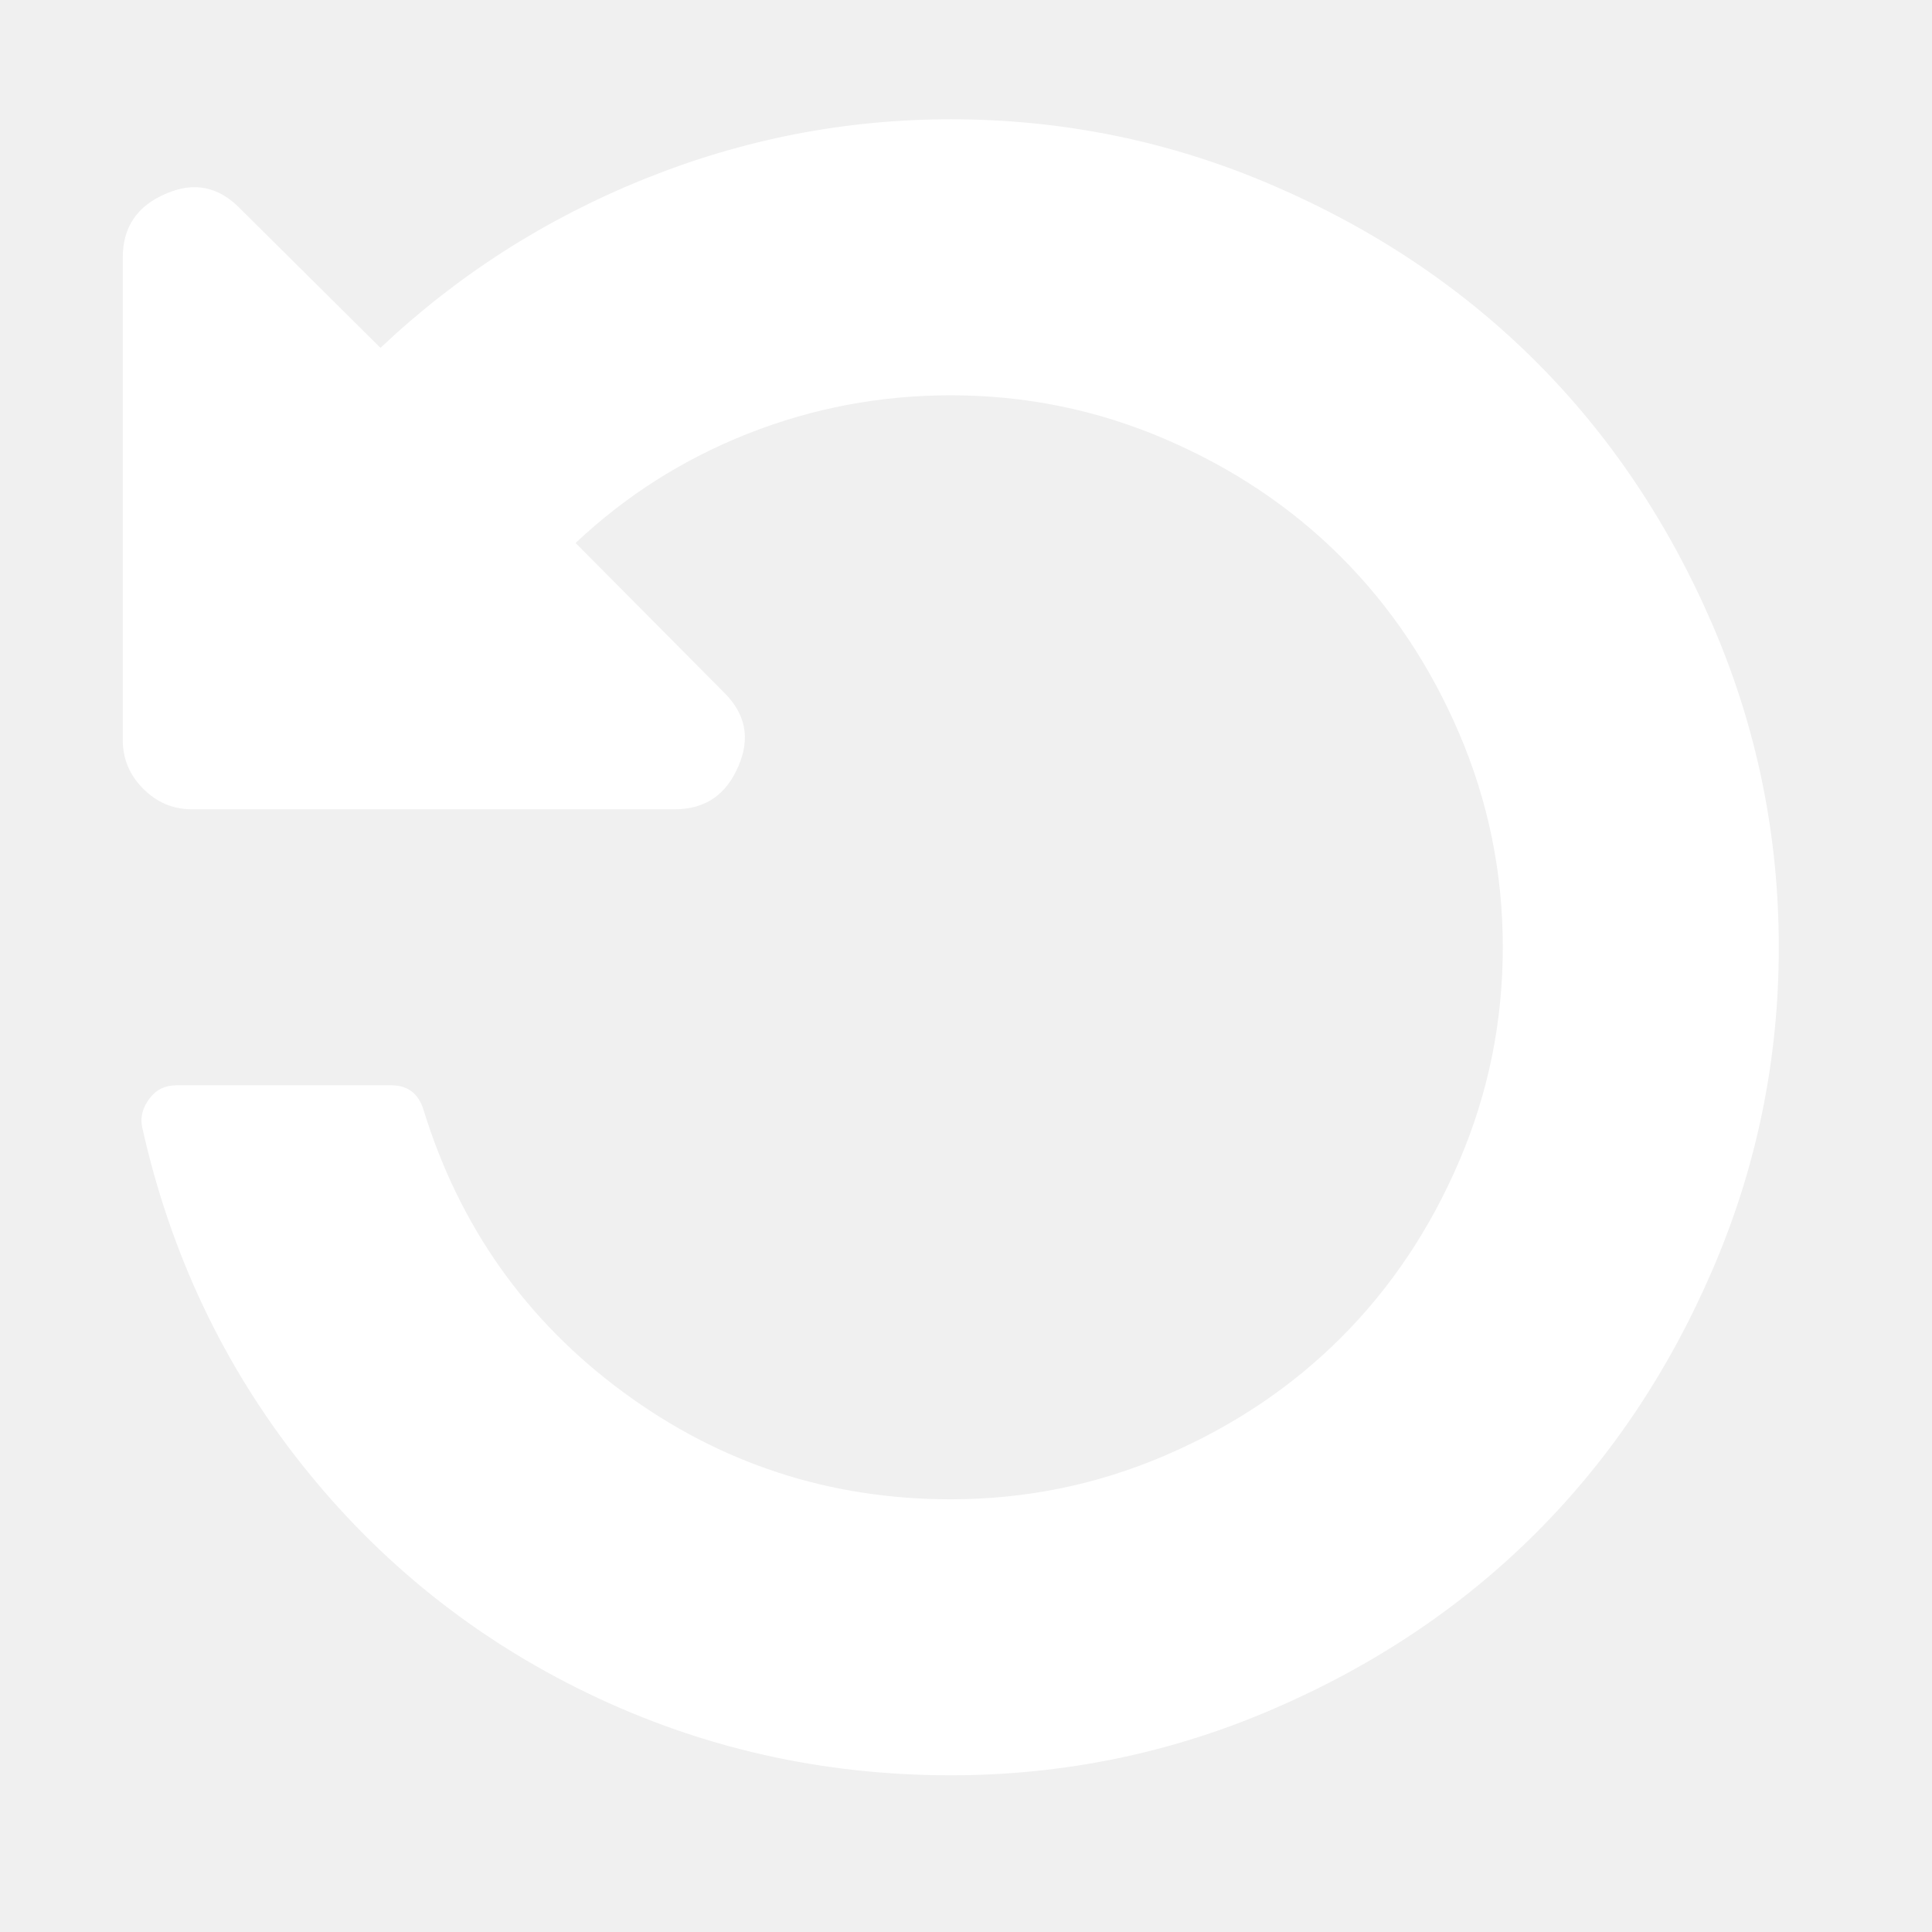
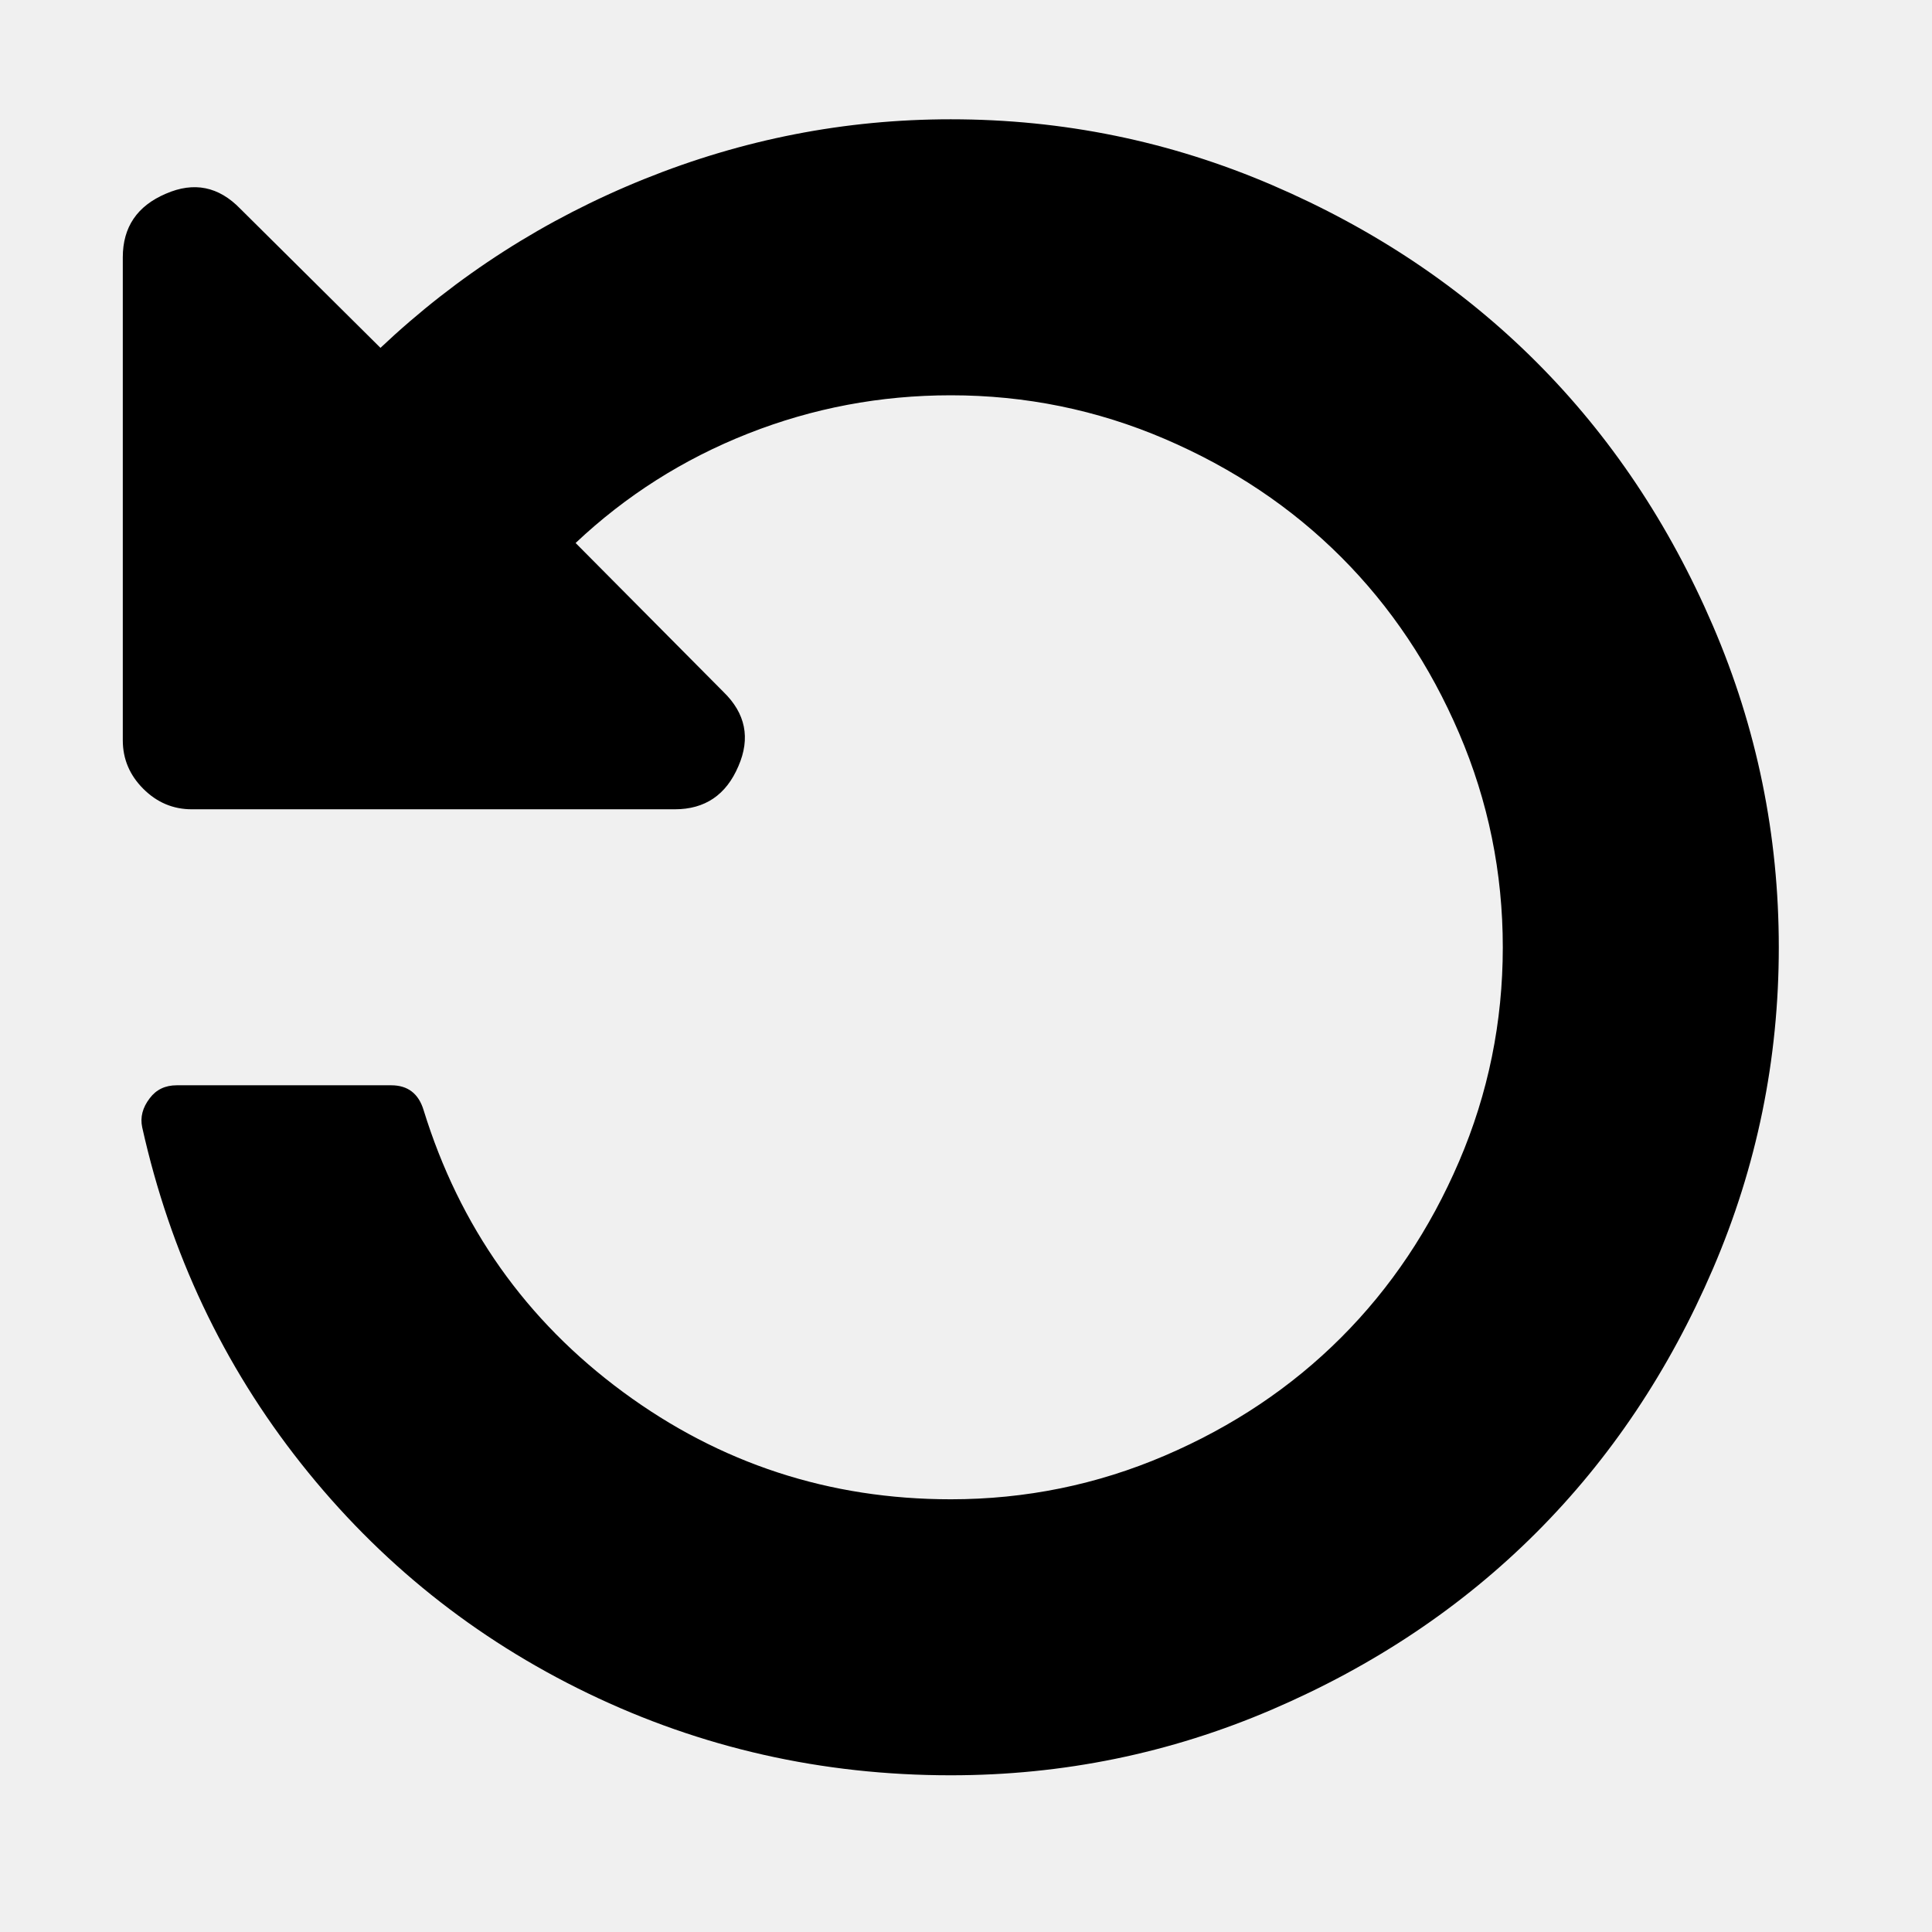
<svg xmlns="http://www.w3.org/2000/svg" viewBox="0 -256 1792 1792" id="svg3447" version="1.1" width="14px" height="14px">
  <defs id="defs3455" />
  <g transform="matrix(1,0,0,-1,113.8983,1262.644)" id="g3449">
-     <path d="M 1536,640 Q 1536,484 1475,342 1414,200 1311,97 1208,-6 1066,-67 924,-128 768,-128 589,-128 431.5,-52 274,24 165.5,161 57,298 18,473 q -3,14 7,27 9,12 25,12 h 199 q 23,0 30,-23 Q 329,327 464,227.5 599,128 768,128 872,128 966.5,168.5 1061,209 1130,278 q 69,69 109.5,163.5 40.5,94.5 40.5,198.5 0,104 -40.5,198.5 Q 1199,933 1130,1002 1061,1071 966.5,1111.5 872,1152 768,1152 670,1152 580,1116.5 490,1081 420,1015 L 557,877 q 31,-30 14,-69 -17,-40 -59,-40 H 64 Q 38,768 19,787 0,806 0,832 v 448 q 0,42 40,59 39,17 69,-14 l 130,-129 q 107,101 244.5,156.5 137.5,55.5 284.5,55.5 156,0 298,-61 142,-61 245,-164 103,-103 164,-245 61,-142 61,-298 z" id="path3451" style="fill:#FFF" />
+     <path d="M 1536,640 Q 1536,484 1475,342 1414,200 1311,97 1208,-6 1066,-67 924,-128 768,-128 589,-128 431.5,-52 274,24 165.5,161 57,298 18,473 q -3,14 7,27 9,12 25,12 h 199 q 23,0 30,-23 Q 329,327 464,227.5 599,128 768,128 872,128 966.5,168.5 1061,209 1130,278 q 69,69 109.5,163.5 40.5,94.5 40.5,198.5 0,104 -40.5,198.5 Q 1199,933 1130,1002 1061,1071 966.5,1111.5 872,1152 768,1152 670,1152 580,1116.5 490,1081 420,1015 L 557,877 q 31,-30 14,-69 -17,-40 -59,-40 H 64 Q 38,768 19,787 0,806 0,832 v 448 q 0,42 40,59 39,17 69,-14 l 130,-129 q 107,101 244.5,156.5 137.5,55.5 284.5,55.5 156,0 298,-61 142,-61 245,-164 103,-103 164,-245 61,-142 61,-298 z" id="path3451" style="fill:currentColor" />
  </g>
</svg>
